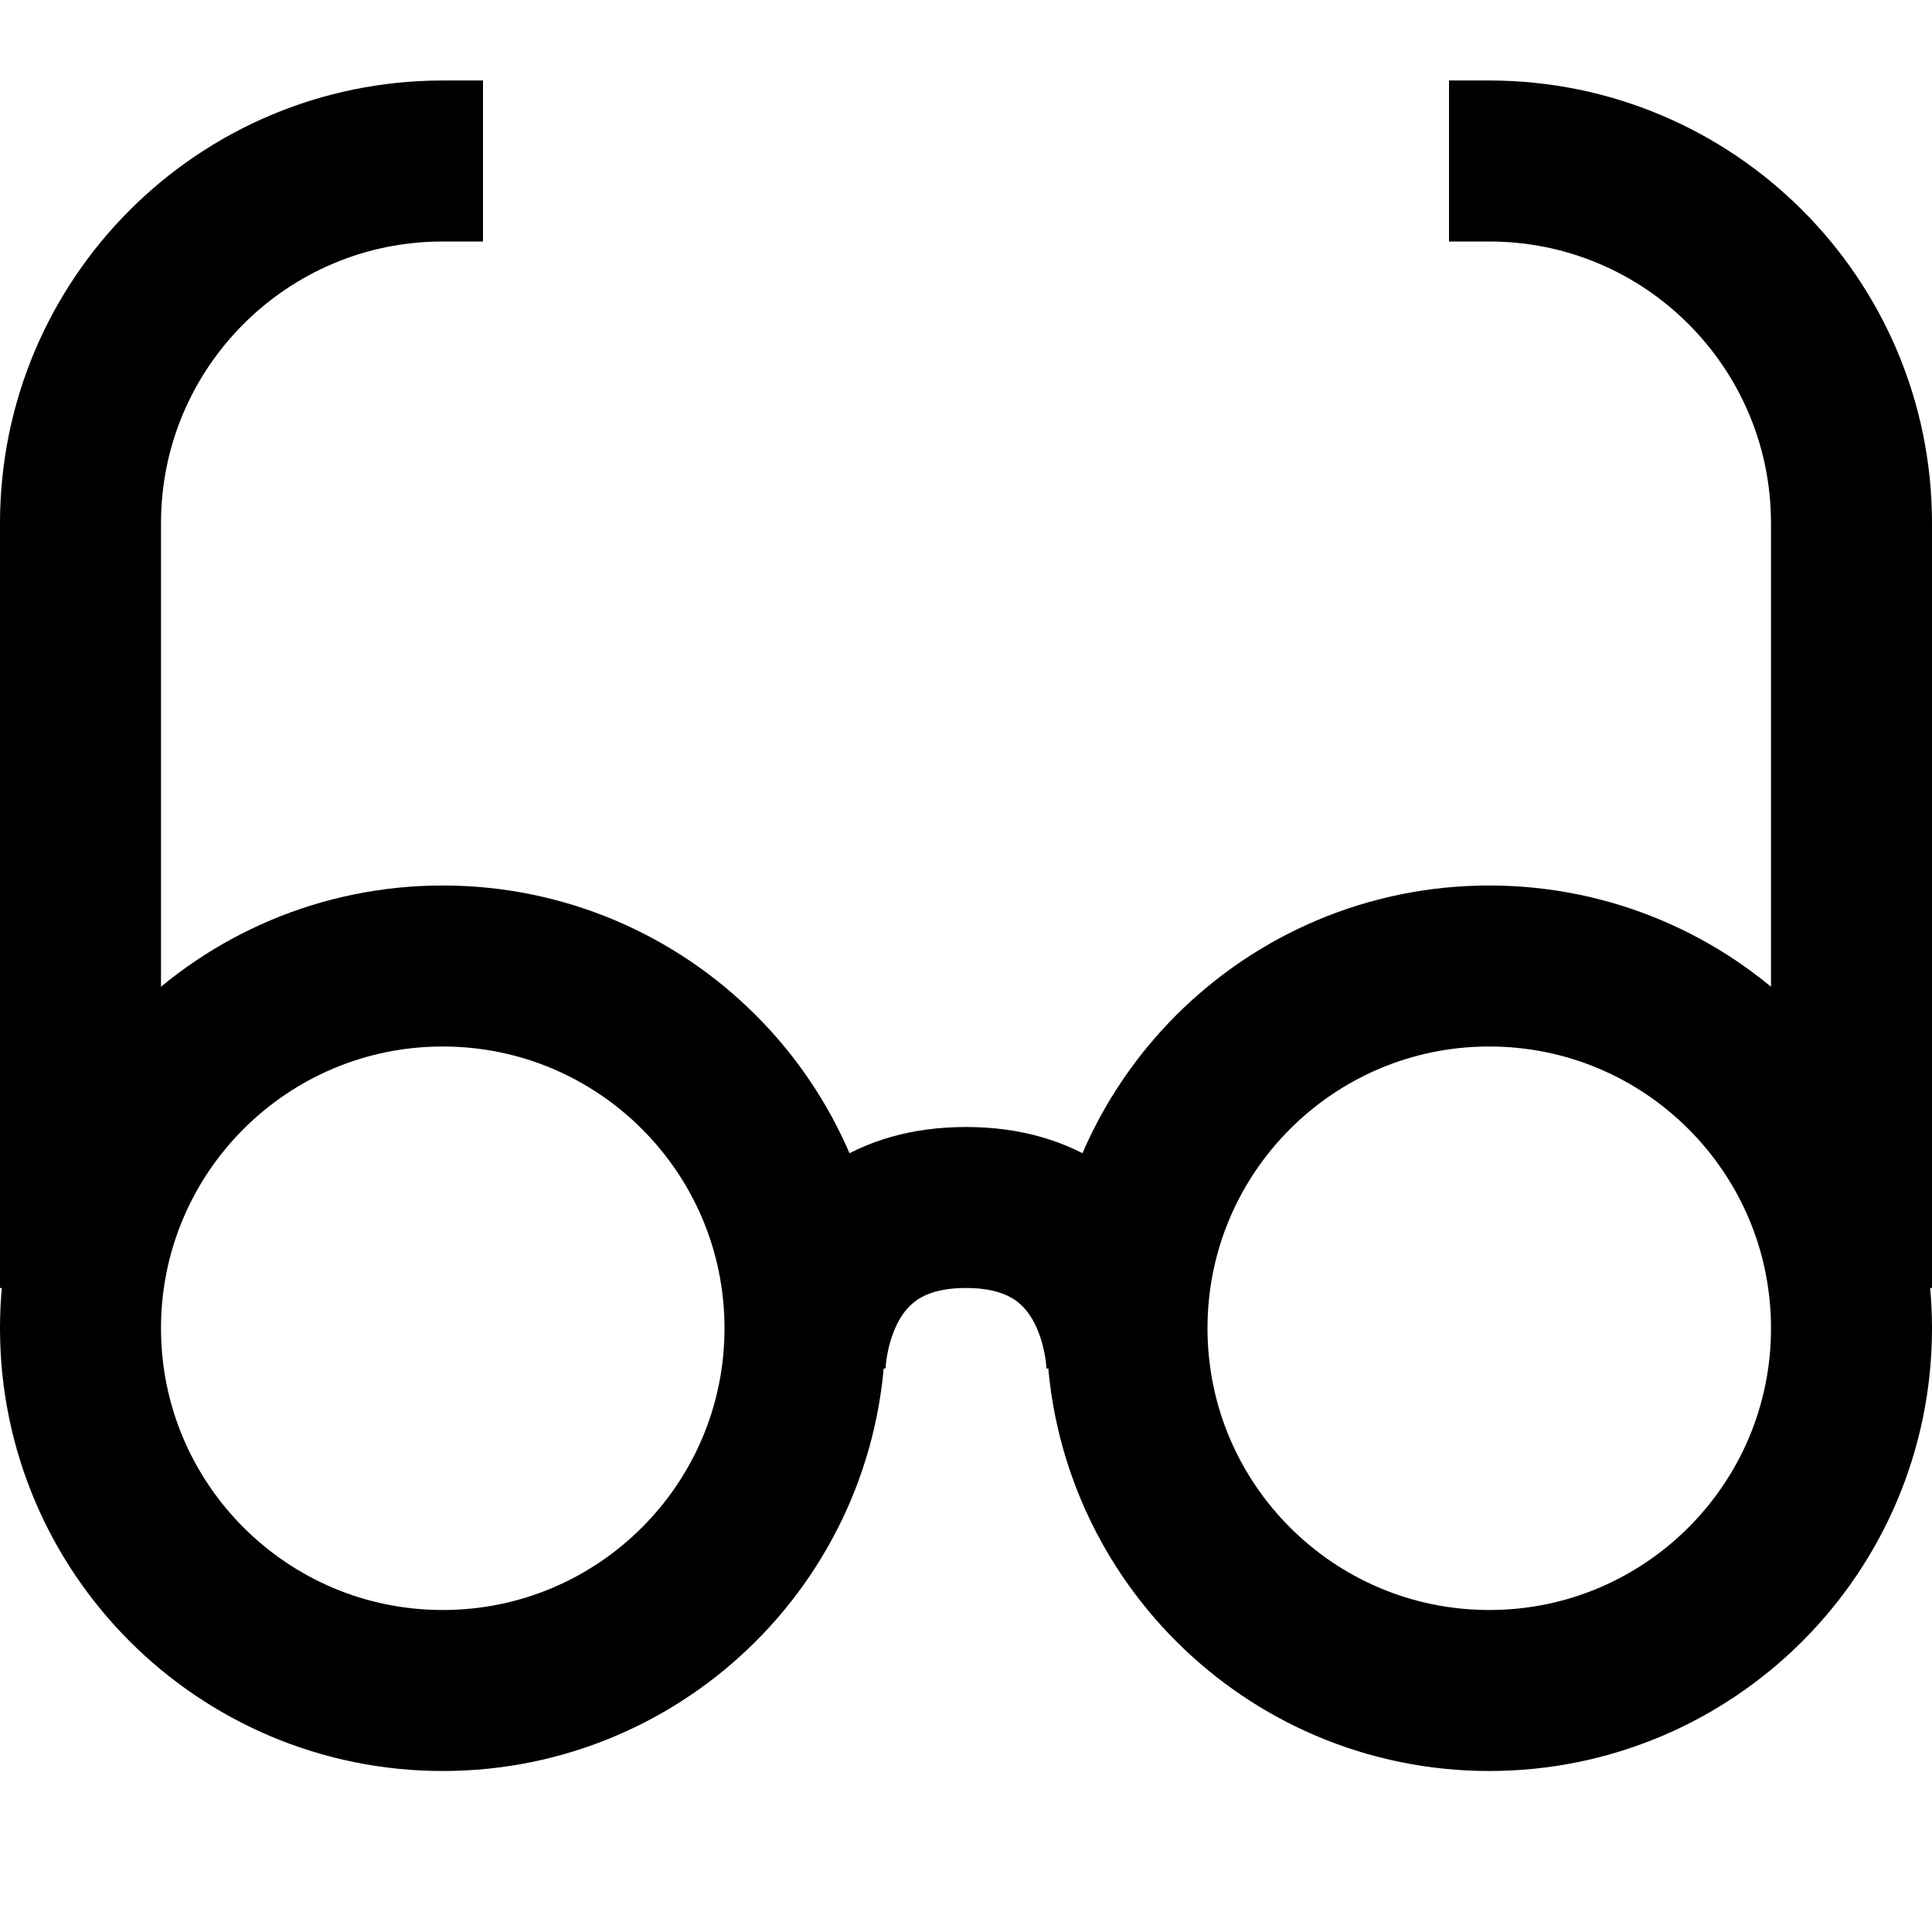
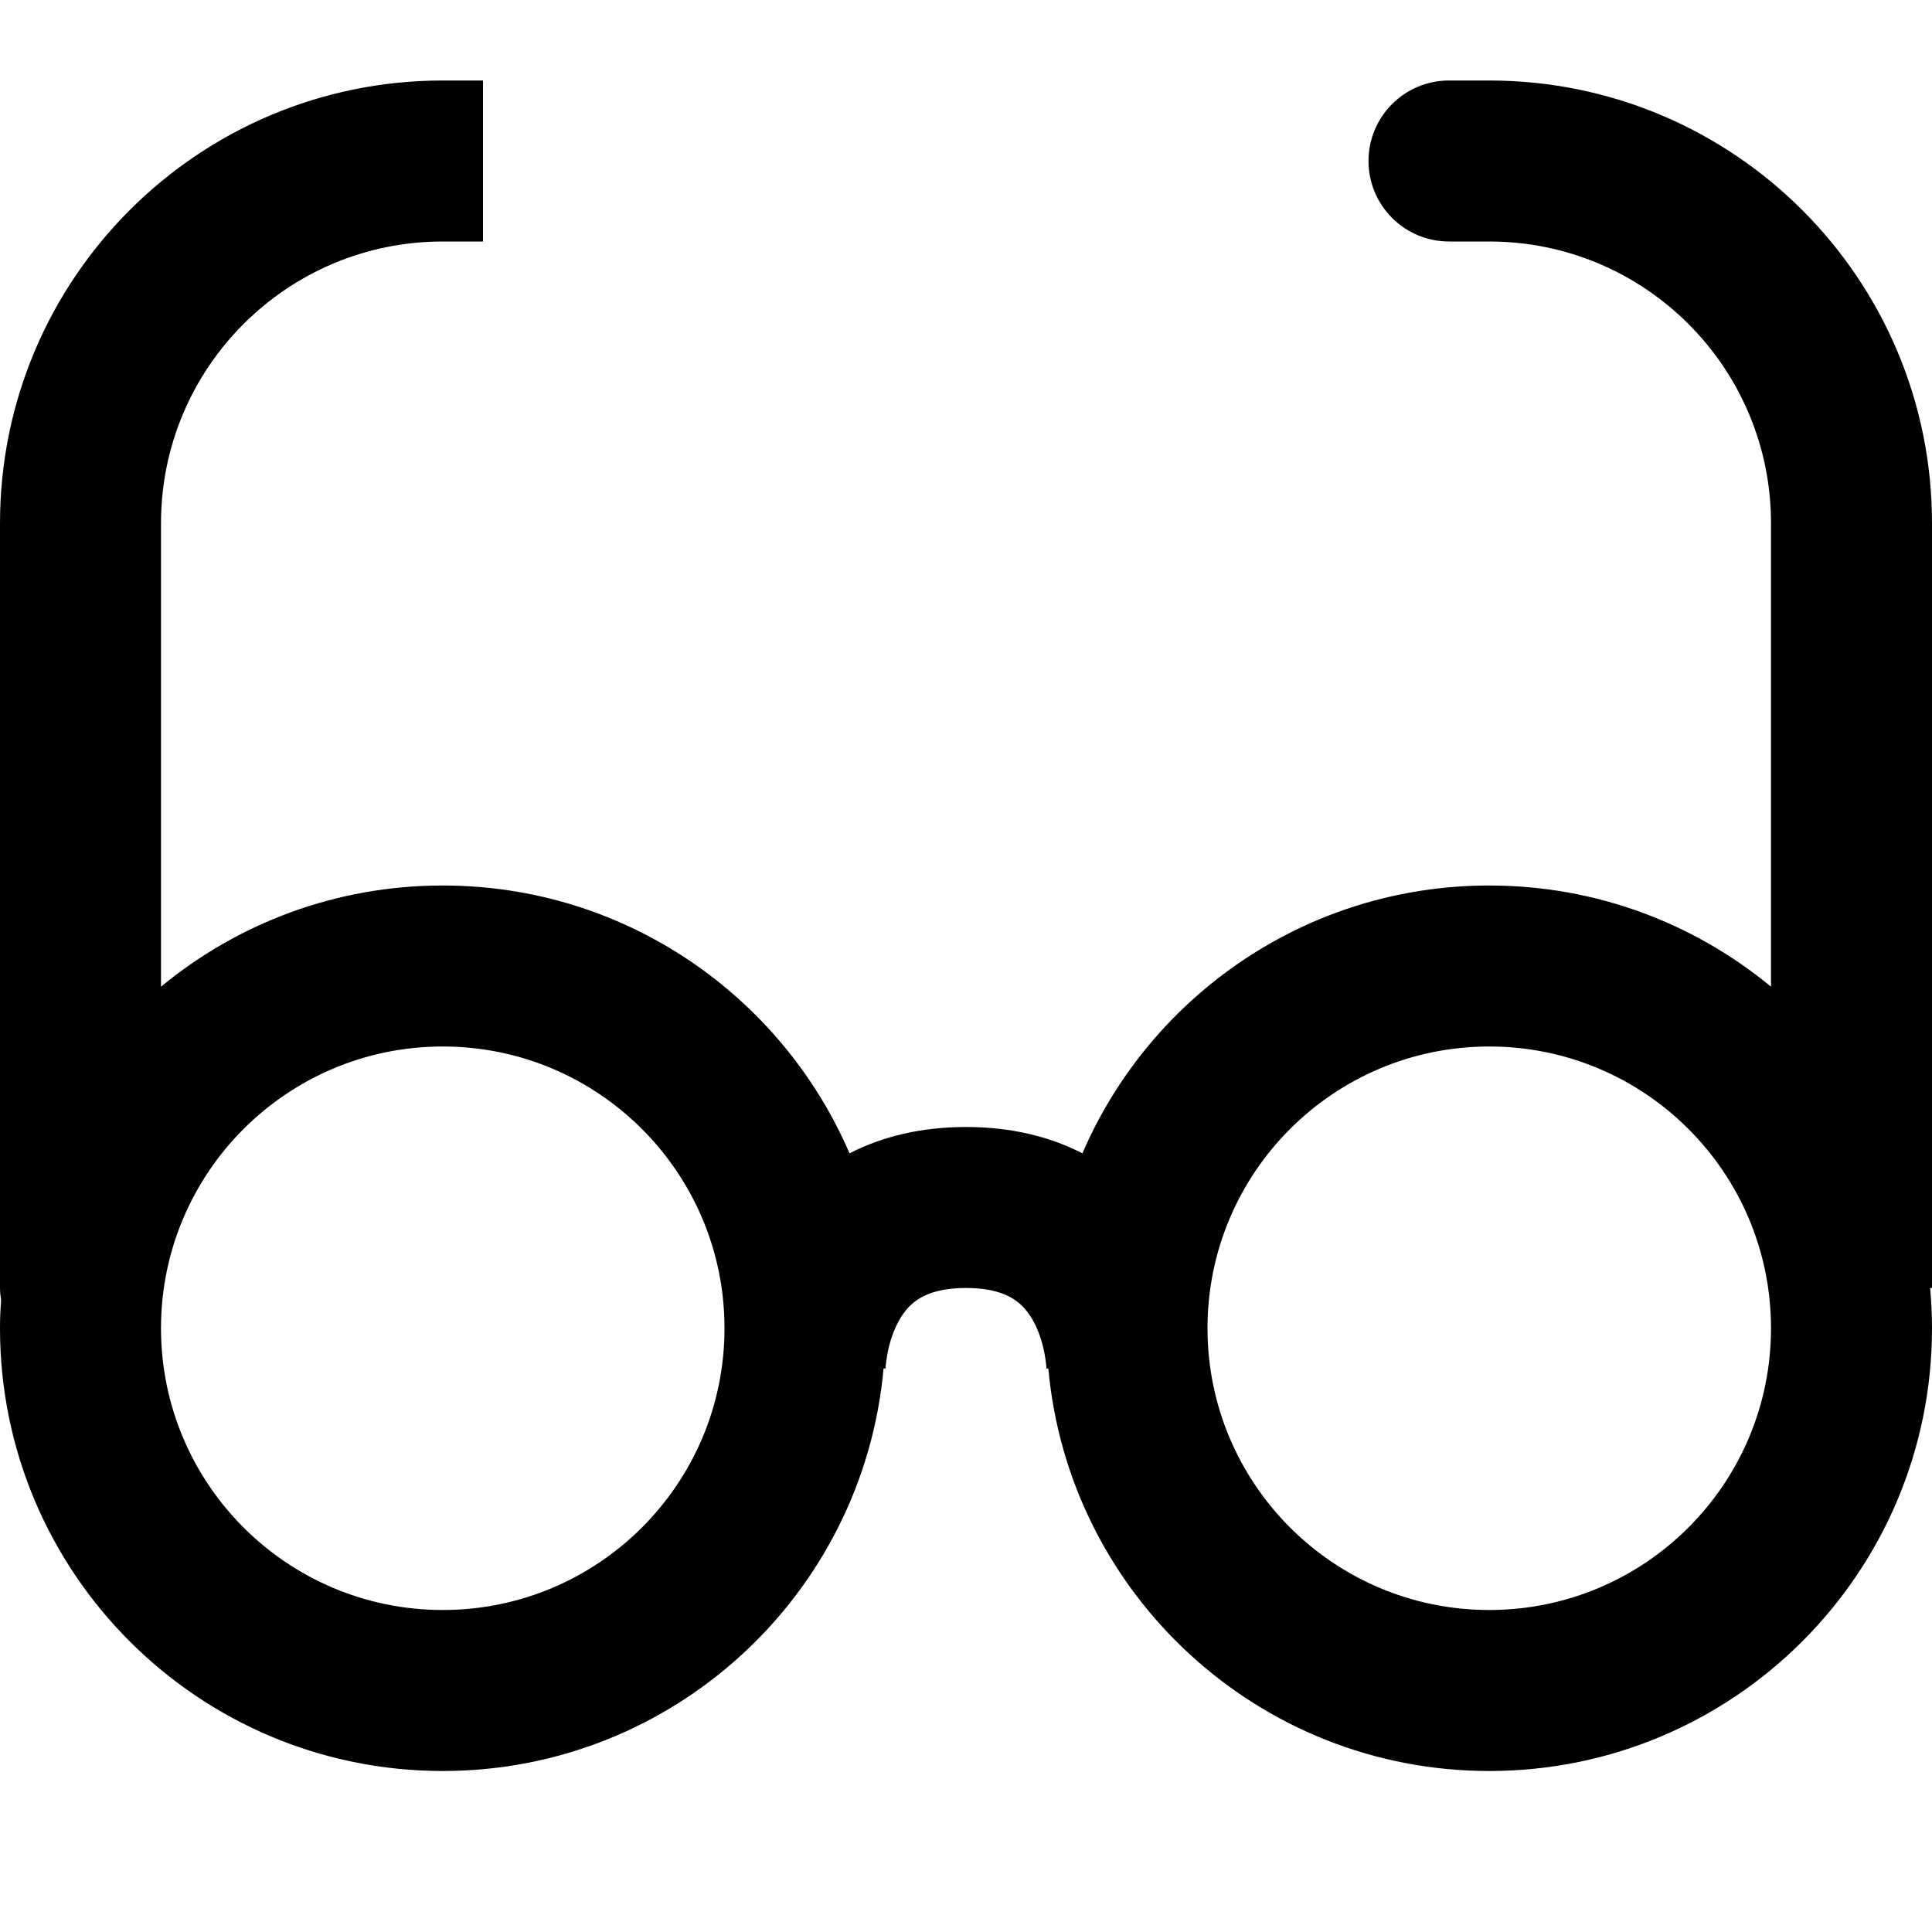
- <svg xmlns="http://www.w3.org/2000/svg" width="24" height="24" viewBox="0 0 24 24">
-   <path fill="none" stroke="#000" stroke-width="2" d="M5.5,21 C7.985,21 10,18.985 10,16.5 C10,14.015 7.985,12 5.5,12 C3.015,12 1,14.015 1,16.5 C1,18.985 3.015,21 5.5,21 Z M1,16 L1,7 L1,6.5 C1,4.015 3.015,2 5.5,2 L6,2 M23,16 L23,7 L23,6.5 C23,4.015 20.985,2 18.5,2 L18,2 M18.5,21 C20.985,21 23,18.985 23,16.5 C23,14.015 20.985,12 18.5,12 C16.015,12 14,14.015 14,16.5 C14,18.985 16.015,21 18.5,21 Z M10,17 C10,17 10,15 12,15 C14,15 14,17 14,17" />
+ <svg xmlns="http://www.w3.org/2000/svg" width="24" height="24" viewBox="0 0 24 24" fill="none">
+   <path fill-rule="evenodd" clip-rule="evenodd" d="M6 3H5.5C3.567 3 2 4.567 2 6.5V12.257C2.951 11.472 4.17 11 5.5 11C7.766 11 9.71 12.37 10.553 14.327C10.964 14.116 11.448 14 12 14C12.552 14 13.035 14.116 13.446 14.327C14.289 12.37 16.234 11 18.5 11C19.83 11 21.049 11.472 22 12.257V6.5C22 4.567 20.433 3 18.5 3H18C17.448 3 17 2.552 17 2C17 1.448 17.448 1 18 1H18.5C21.538 1 24 3.462 24 6.5V16H23.977C23.991 16.165 24 16.331 24 16.5C24 19.538 21.538 22 18.5 22C15.631 22 13.276 19.803 13.023 17C13 17 13 17.001 13 17.001V17.011C13 17.008 13 16.999 12.999 16.985C12.997 16.957 12.992 16.91 12.982 16.852C12.962 16.73 12.923 16.582 12.855 16.447C12.79 16.316 12.707 16.215 12.602 16.145C12.502 16.078 12.325 16 12 16C11.675 16 11.498 16.078 11.398 16.145C11.293 16.215 11.21 16.316 11.145 16.447C11.077 16.582 11.038 16.73 11.018 16.852C11.008 16.91 11.003 16.957 11.001 16.985L11 17.011V17.001C11 17.001 11 17 10.976 17C10.723 19.803 8.369 22 5.5 22C2.462 22 0 19.538 0 16.5C0 16.381 0.005 16.264 0.013 16.148C0.006 16.099 0 16.05 0 16V6.5C0 3.462 2.462 1 5.5 1H6V3ZM5.5 13C3.567 13 2 14.567 2 16.5C2 18.433 3.567 20 5.5 20C7.433 20 9 18.433 9 16.5C9 14.567 7.433 13 5.5 13ZM18.5 13C16.567 13 15 14.567 15 16.5C15 18.433 16.567 20 18.5 20C20.433 20 22 18.433 22 16.5C22 14.567 20.433 13 18.5 13Z" fill="#000" />
</svg>
